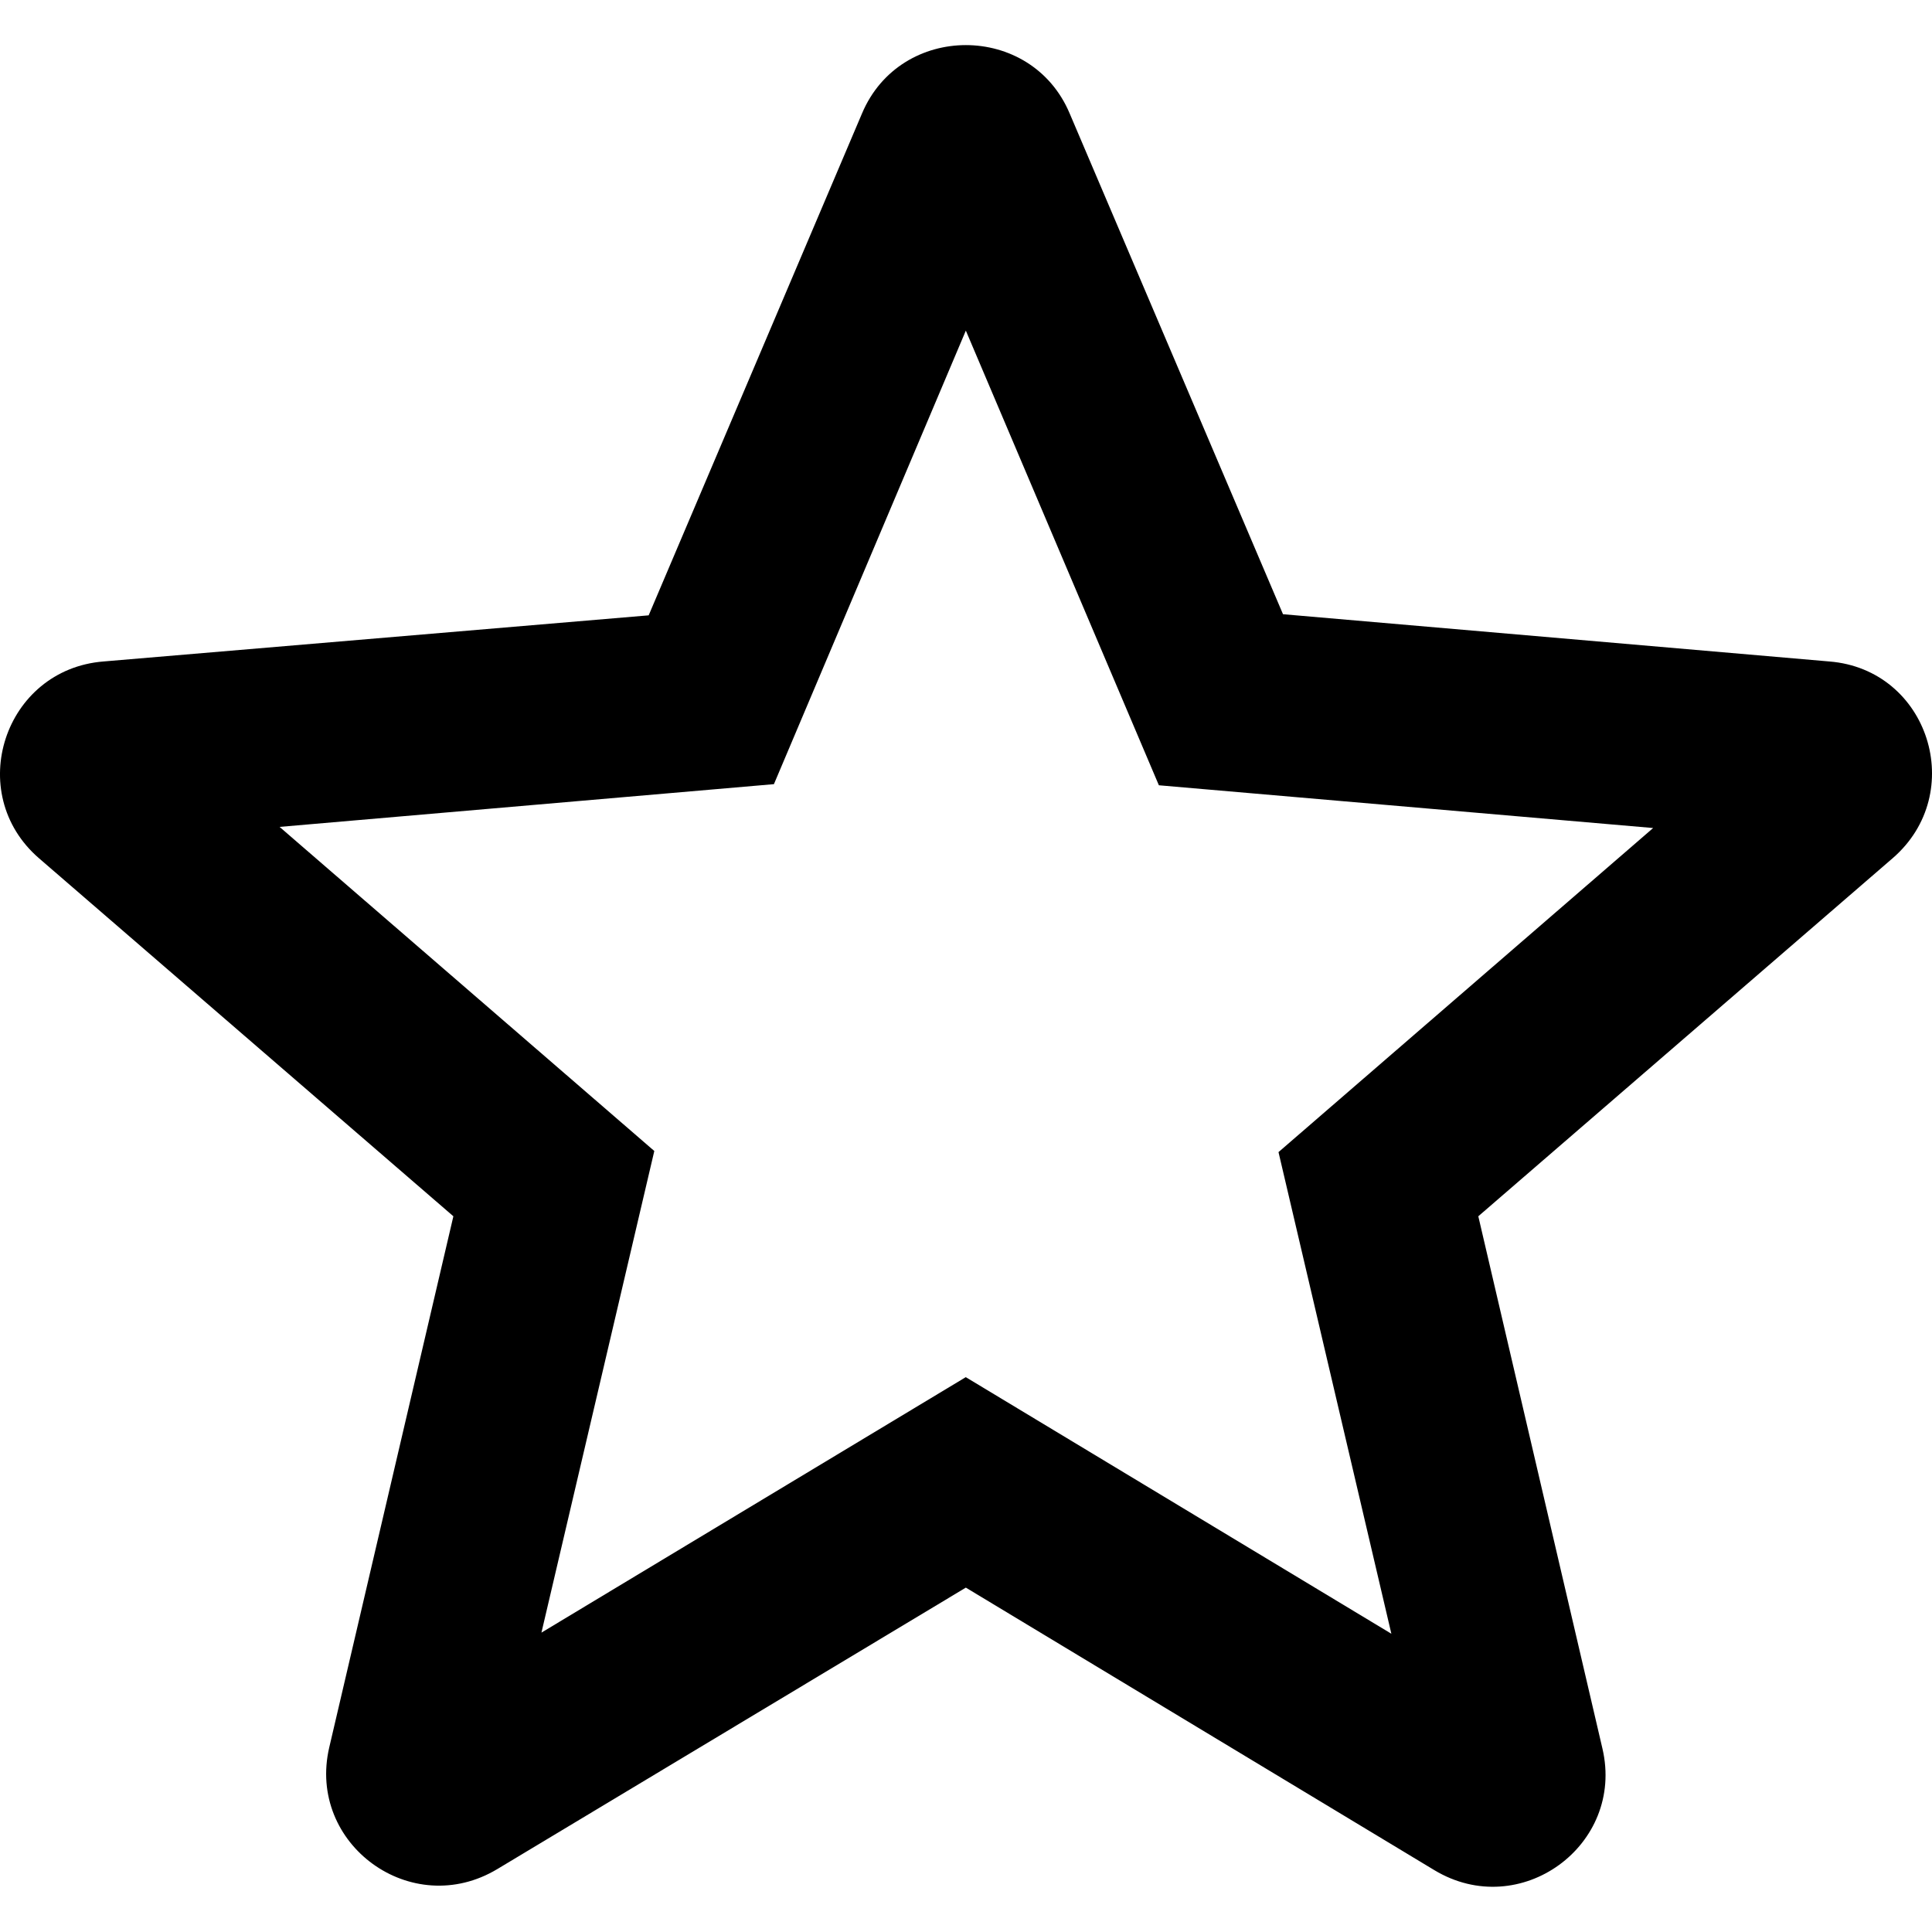
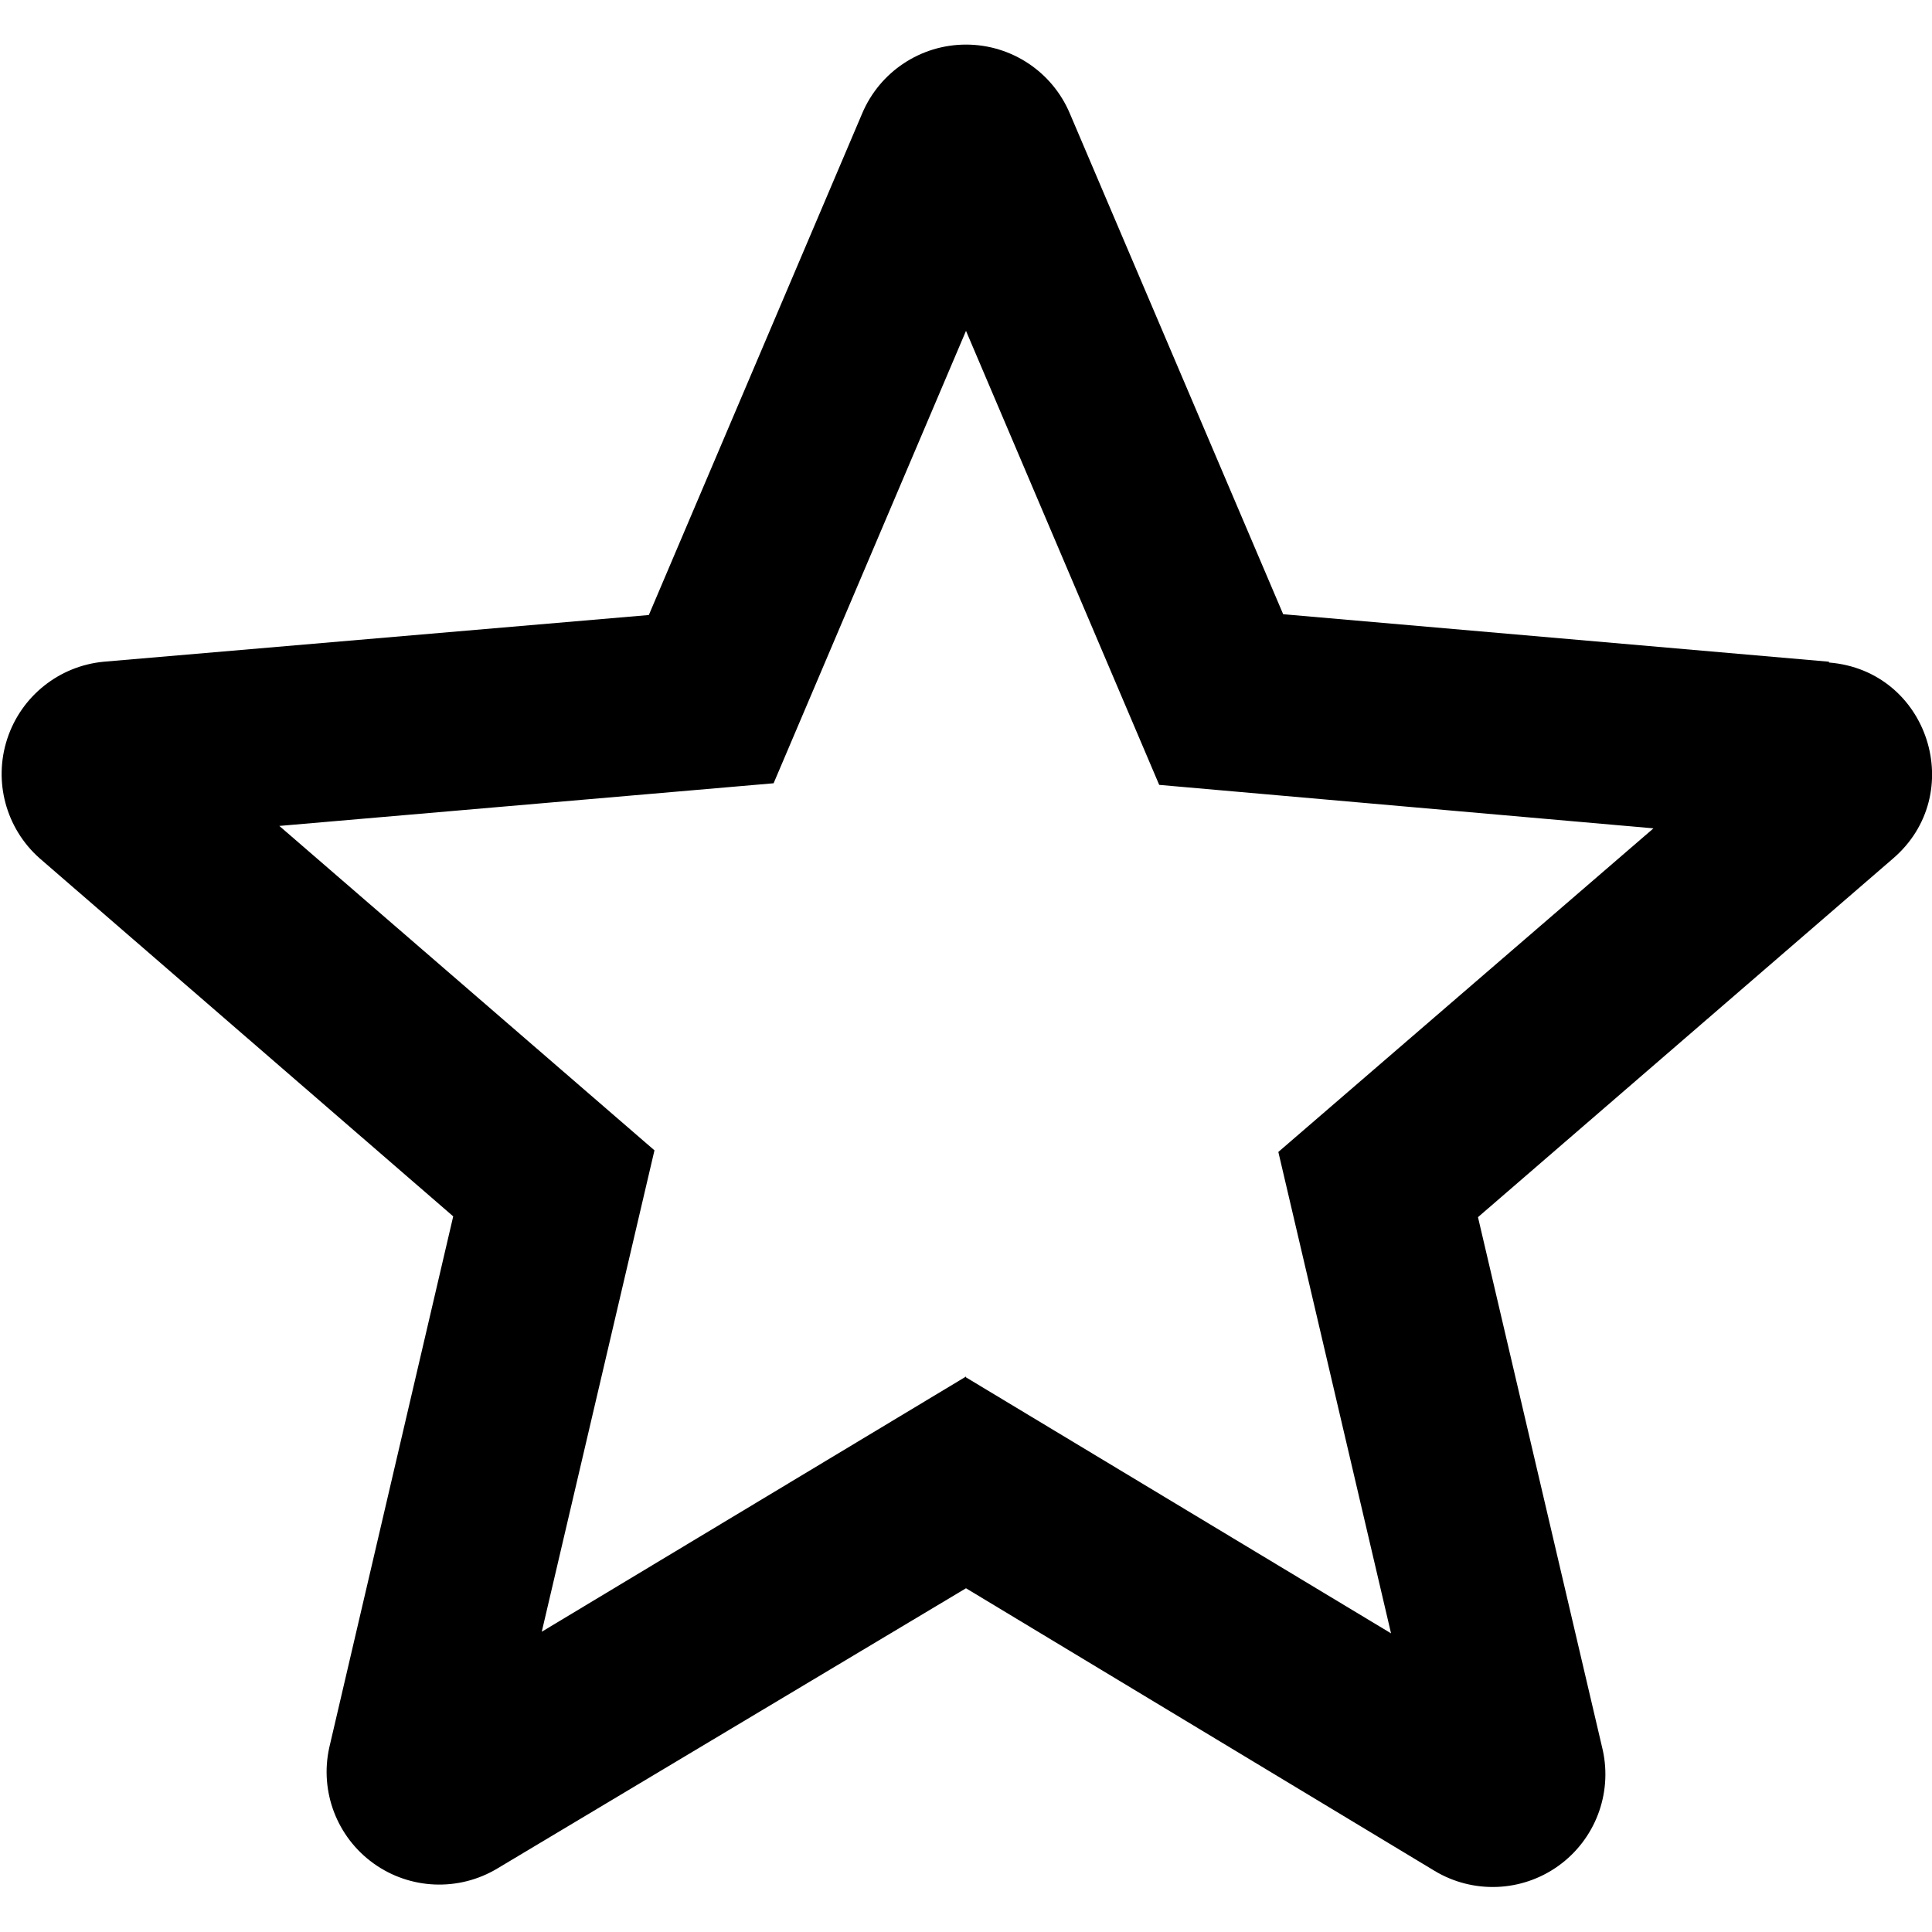
- <svg xmlns="http://www.w3.org/2000/svg" width="24" height="24" class="ipc-icon ipc-icon--star-border-inline" id="iconContext-star-border-inline" viewBox="0 0 24 24" fill="currentColor" role="presentation">
-   <path d="M22.724 8.217l-6.786-.587-2.65-6.22c-.477-1.133-2.103-1.133-2.58 0l-2.65 6.234-6.772.573c-1.234.098-1.739 1.636-.8 2.446l5.146 4.446-1.542 6.598c-.28 1.202 1.023 2.153 2.09 1.51l5.818-3.495 5.819 3.509c1.065.643 2.37-.308 2.089-1.51l-1.542-6.612 5.145-4.446c.94-.81.45-2.348-.785-2.446zm-10.726 8.89l-5.272 3.174 1.402-5.983-4.655-4.026 6.141-.531 2.384-5.634 2.398 5.648 6.14.531-4.654 4.026 1.402 5.983-5.286-3.187z">
-   </path>
+ <svg width="12" height="12" viewBox="0 0 24 24" fill="currentColor">
+   <path d="m22.72 8.22-6.78-.59-2.65-6.22a1.4 1.4 0 0 0-2.58 0L8.06 7.64l-6.77.58a1.4 1.4 0 0 0-.8 2.44l5.14 4.45-1.54 6.6a1.4 1.4 0 0 0 2.09 1.5L12 19.73l5.82 3.51a1.4 1.4 0 0 0 2.09-1.5l-1.55-6.62 5.15-4.45c.94-.8.45-2.34-.79-2.44zM12 17.1l-5.27 3.17 1.4-5.98-4.66-4.03 6.14-.53L12 4.11l2.4 5.64 6.14.54-4.66 4.02 1.4 5.98L12 17.11z" />
</svg>
